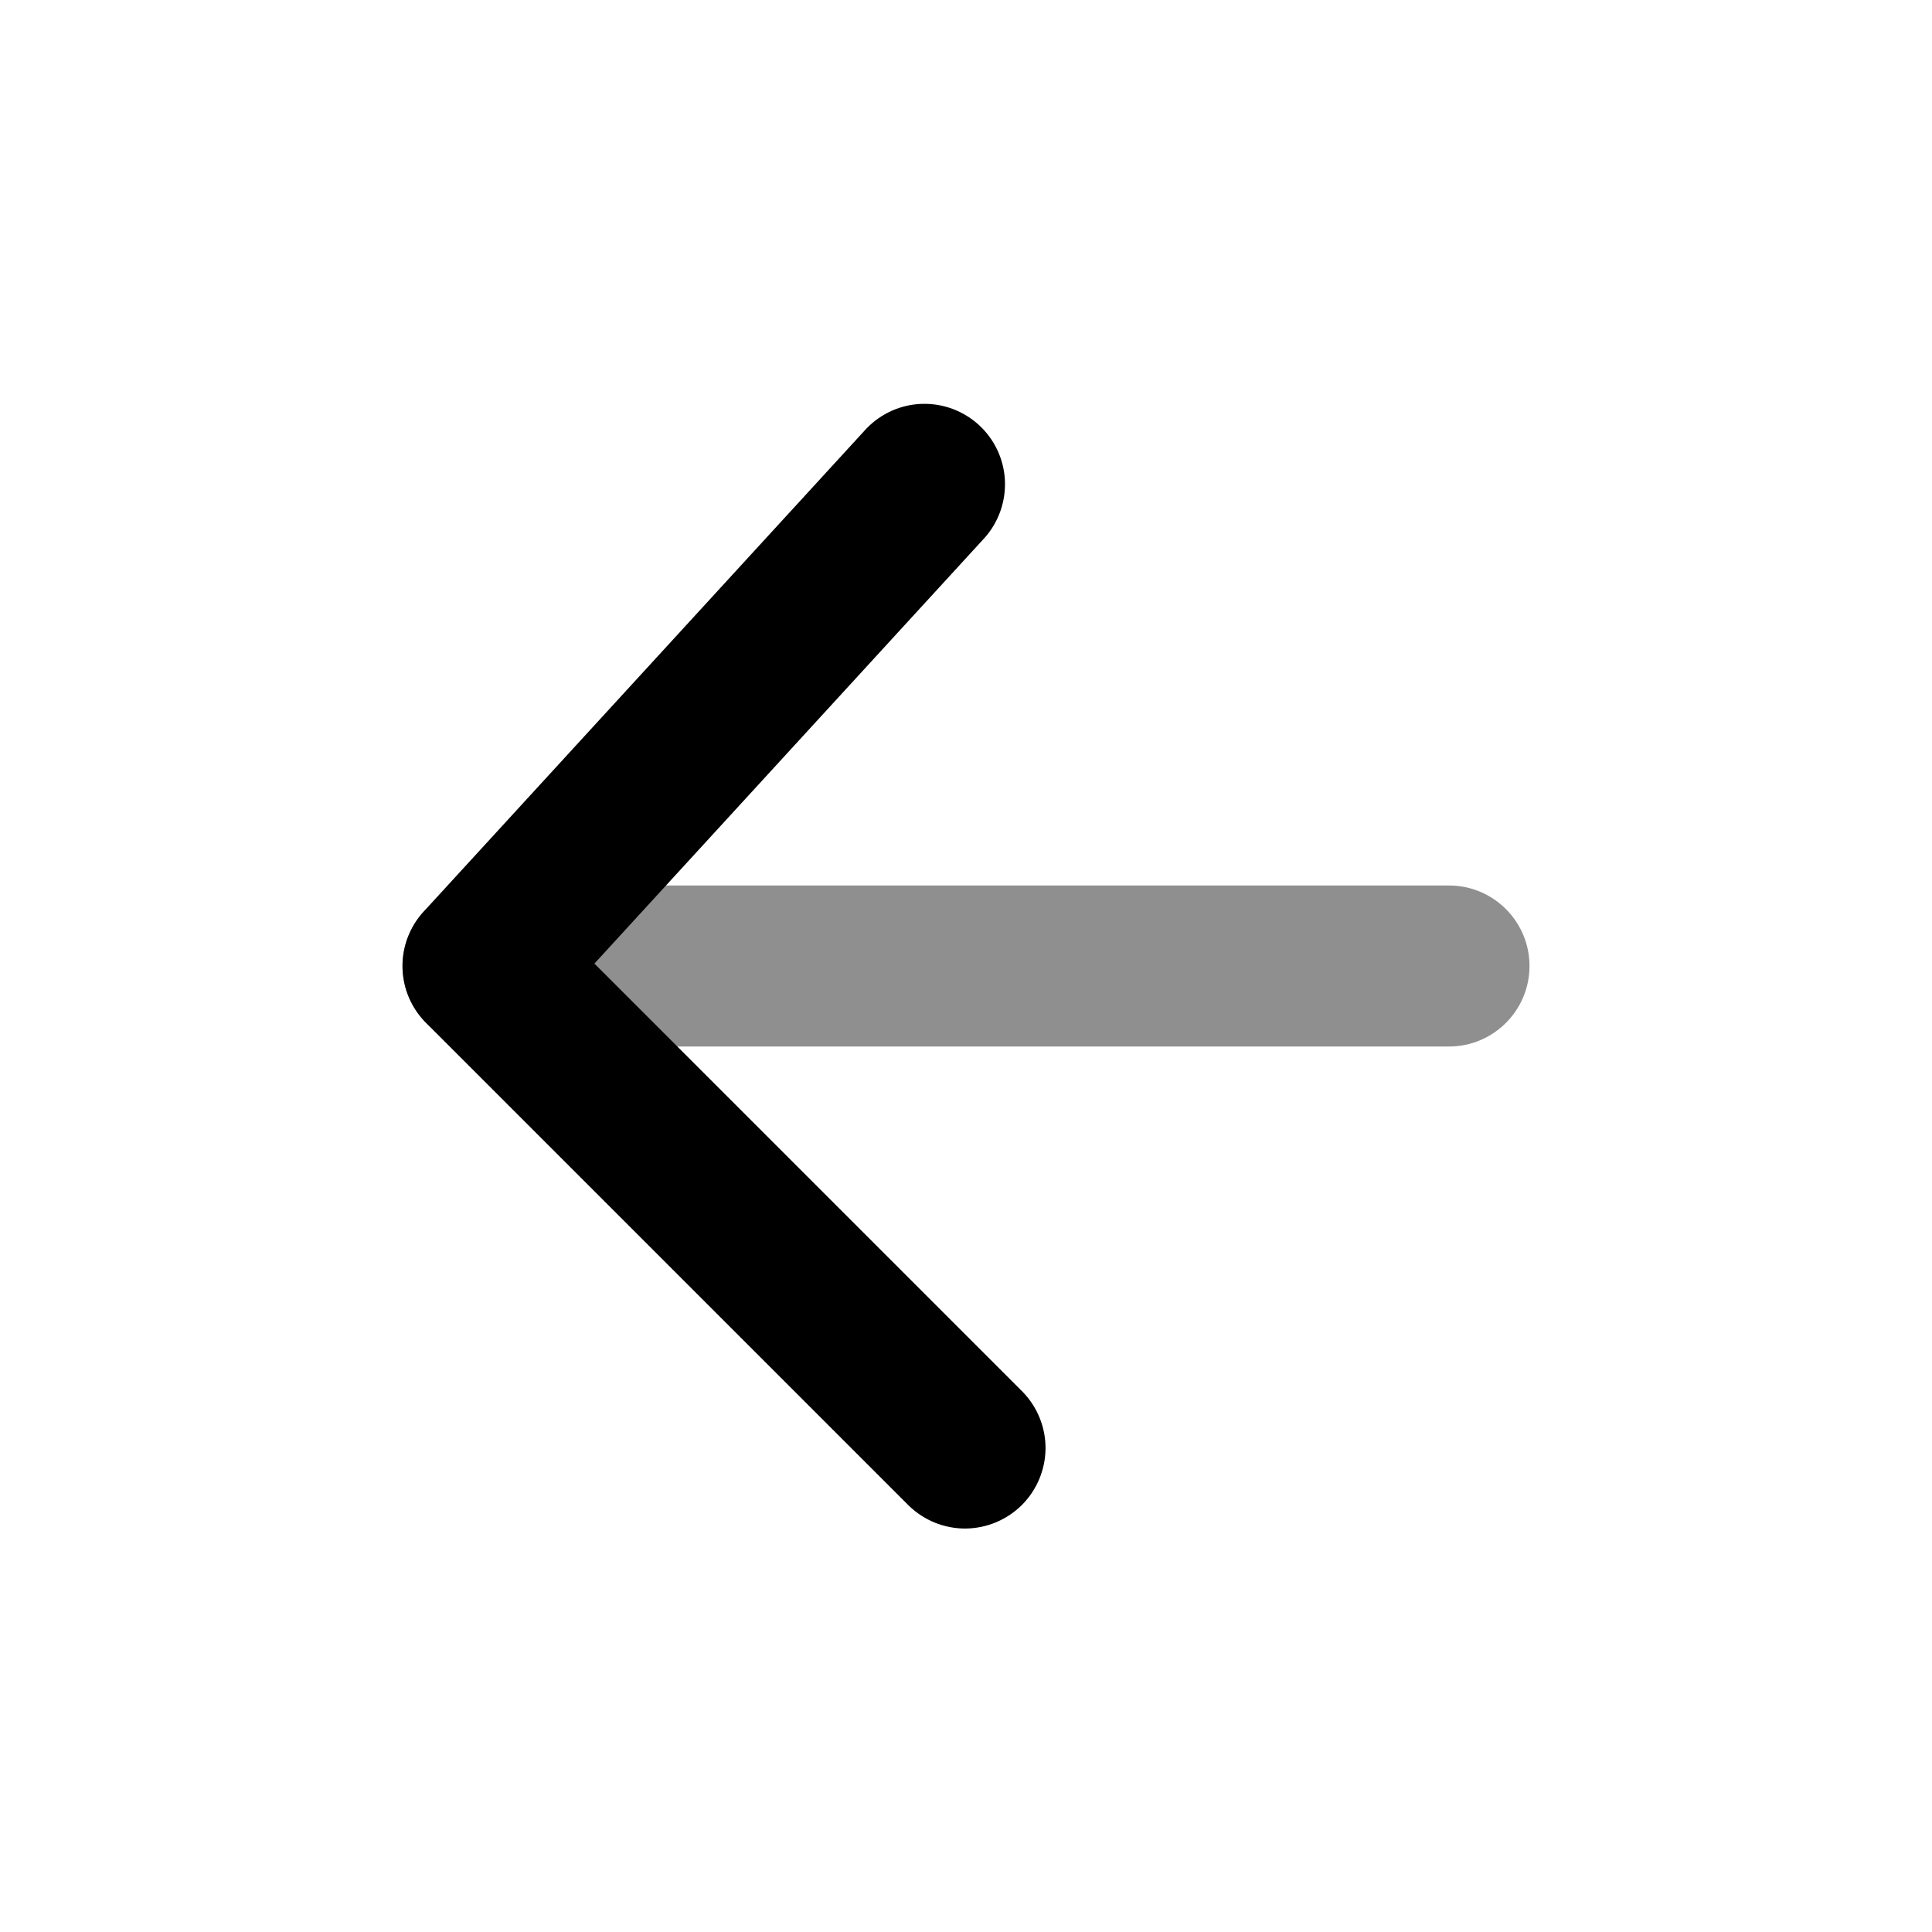
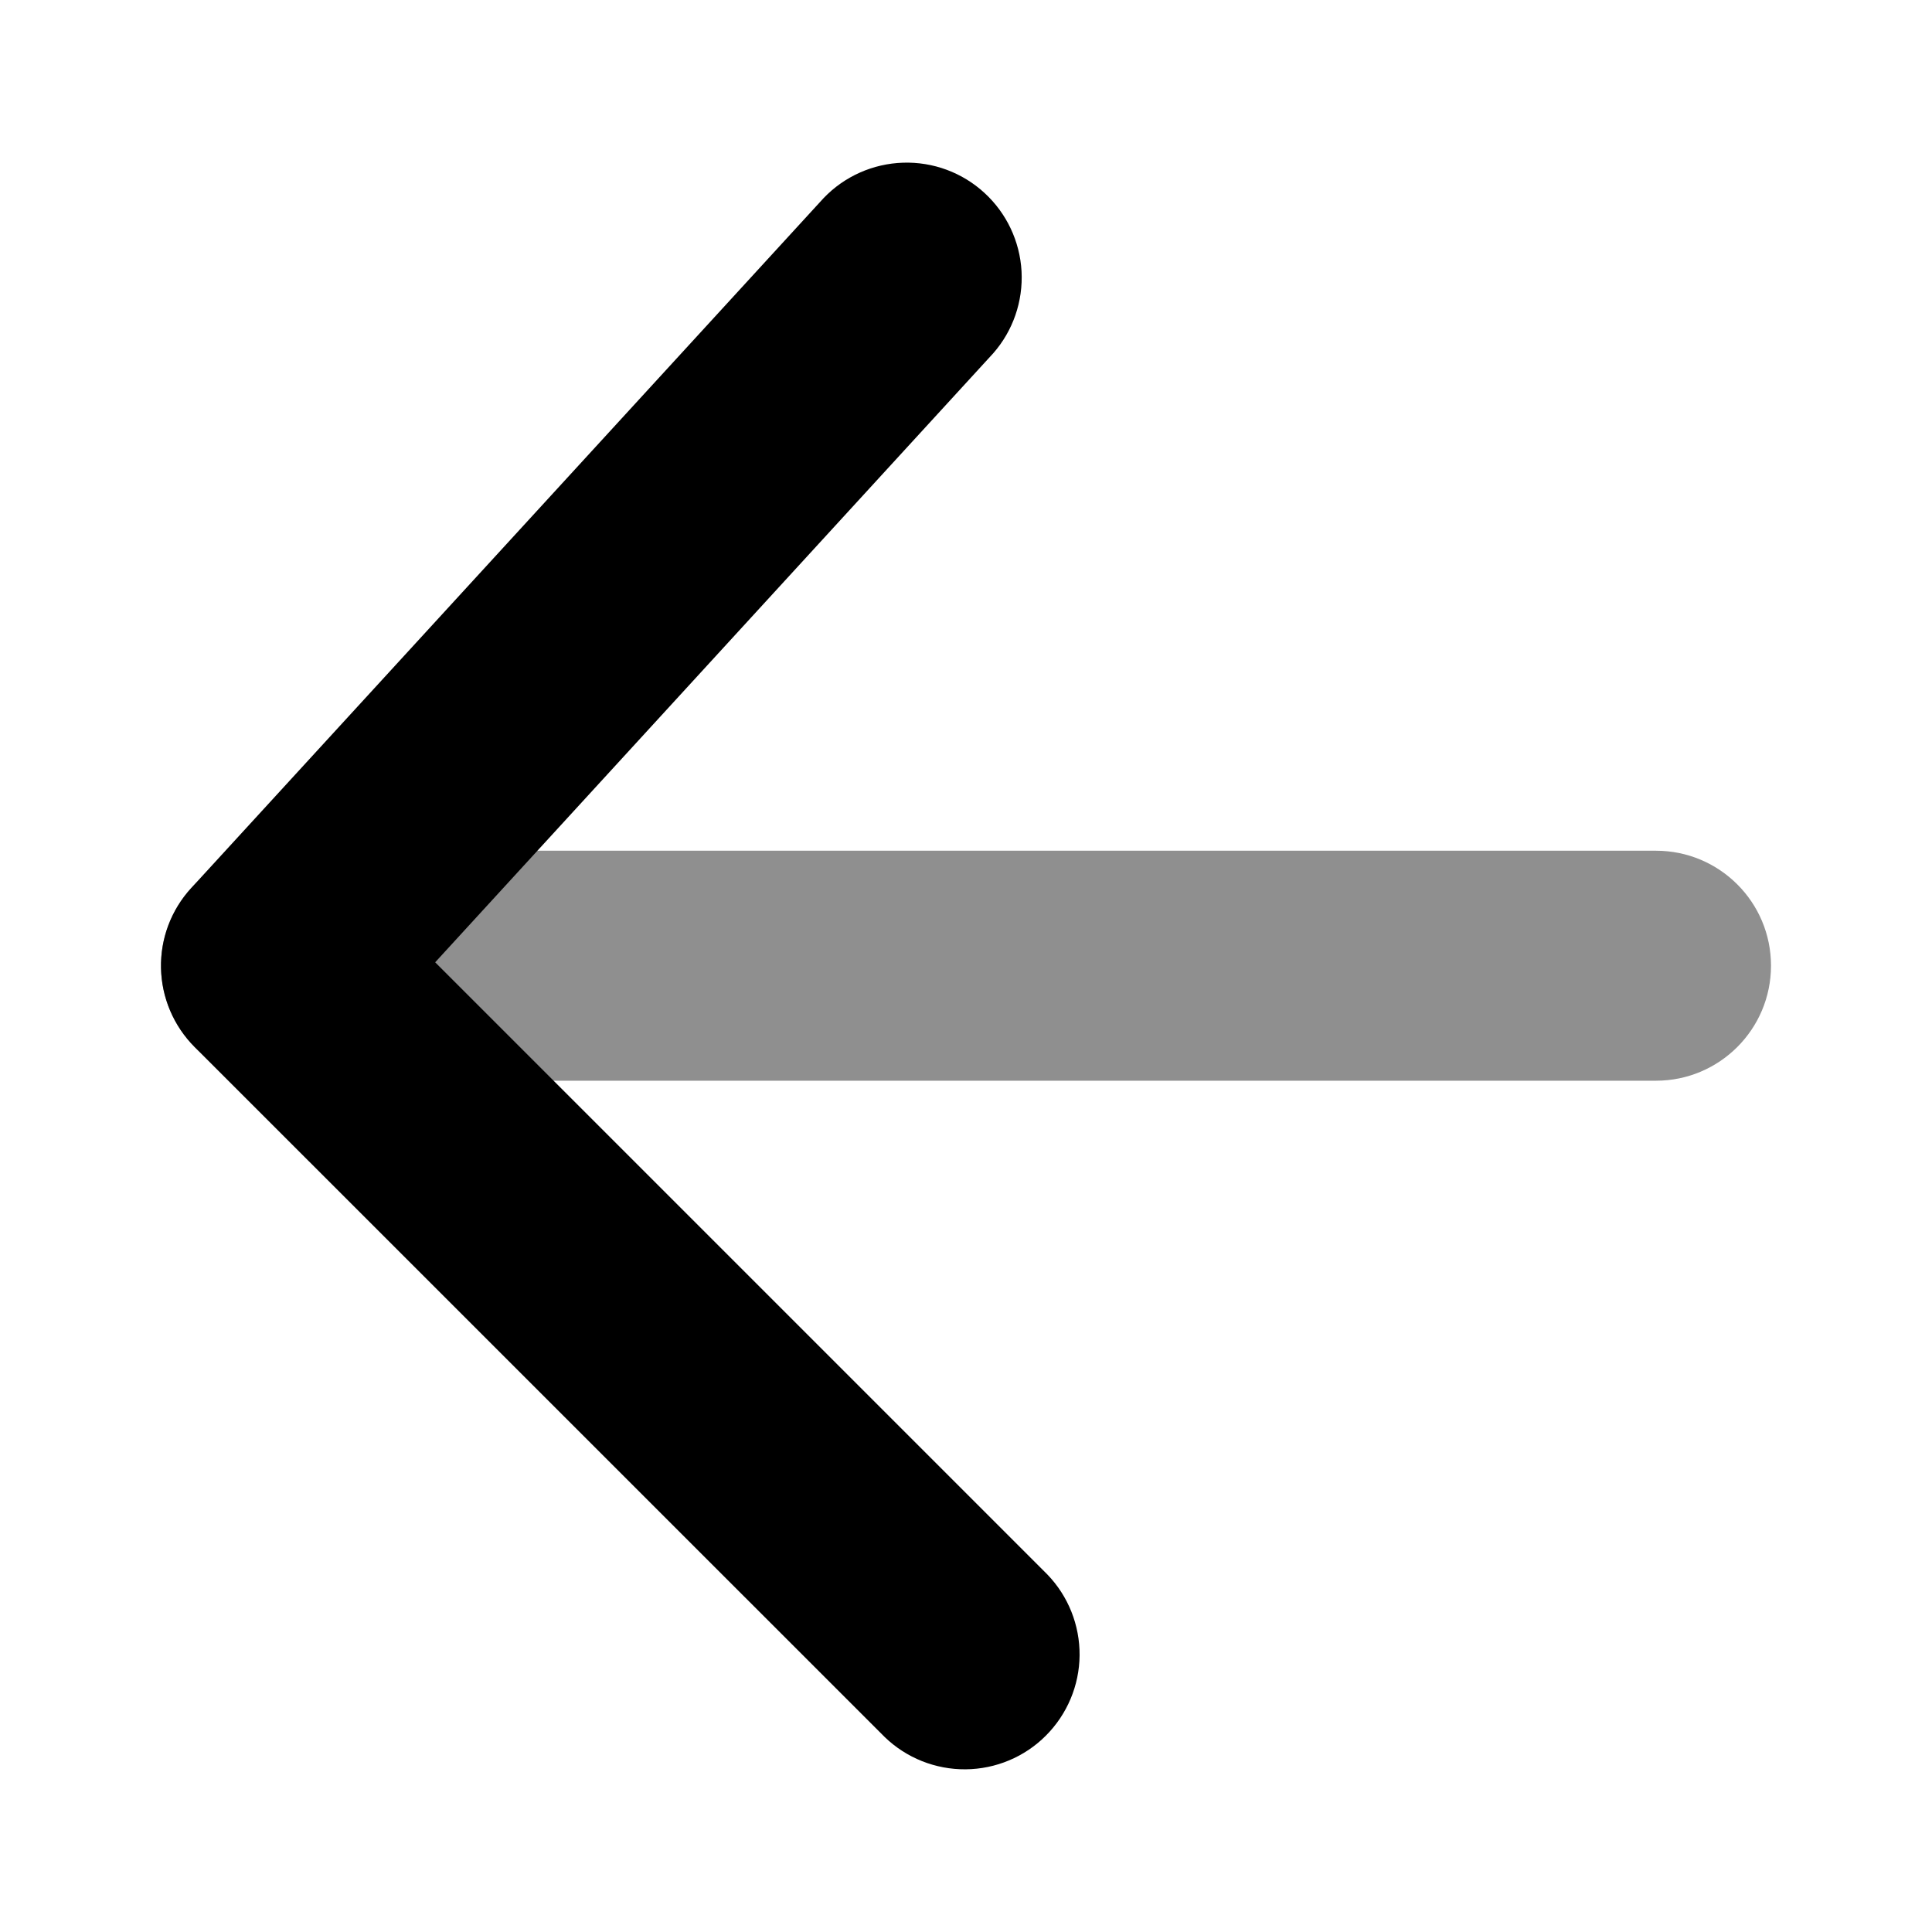
<svg xmlns="http://www.w3.org/2000/svg" viewBox="0 0 24 24" fill="none">
-   <path opacity="0.44" d="M18 13C18.552 13 19 12.552 19 12C19 11.448 18.552 11 18 11H6C5.448 11 5 11.448 5 12C5 12.552 5.448 13 6 13H18Z" fill="currentColor" />
-   <path d="M12.707 17.293C12.889 17.482 12.99 17.734 12.988 17.996C12.985 18.259 12.88 18.509 12.695 18.695C12.509 18.88 12.259 18.985 11.996 18.988C11.734 18.99 11.482 18.889 11.293 18.707L5.293 12.707C5.111 12.525 5.006 12.279 5 12.021C4.995 11.764 5.089 11.514 5.263 11.324L10.763 5.324C10.944 5.136 11.191 5.025 11.453 5.017C11.714 5.009 11.967 5.103 12.16 5.279C12.353 5.456 12.469 5.701 12.483 5.961C12.497 6.222 12.409 6.478 12.237 6.675L7.384 11.97L12.707 17.293Z" fill="currentColor" />
+   <path opacity="0.44" d="M20.571 13.425C21.36 13.425 22 12.785 22 11.996C22 11.207 21.36 10.568 20.571 10.568L3.429 10.568C2.64 10.568 2 11.207 2 11.996C2 12.785 2.64 13.425 3.429 13.425L20.571 13.425Z" fill="currentColor" />
+   <path d="M13.01 19.558C13.27 19.827 13.414 20.188 13.411 20.563C13.408 20.937 13.257 21.296 12.992 21.561C12.728 21.826 12.369 21.976 11.995 21.979C11.62 21.982 11.259 21.838 10.99 21.578L2.418 13.007C2.158 12.746 2.008 12.395 2 12.027C1.992 11.659 2.127 11.302 2.376 11.031L10.233 2.459C10.491 2.19 10.845 2.033 11.218 2.021C11.591 2.009 11.954 2.143 12.229 2.396C12.504 2.648 12.669 2.997 12.69 3.37C12.71 3.743 12.584 4.109 12.338 4.389L5.406 11.954L13.01 19.558Z" fill="currentColor" />
</svg>
